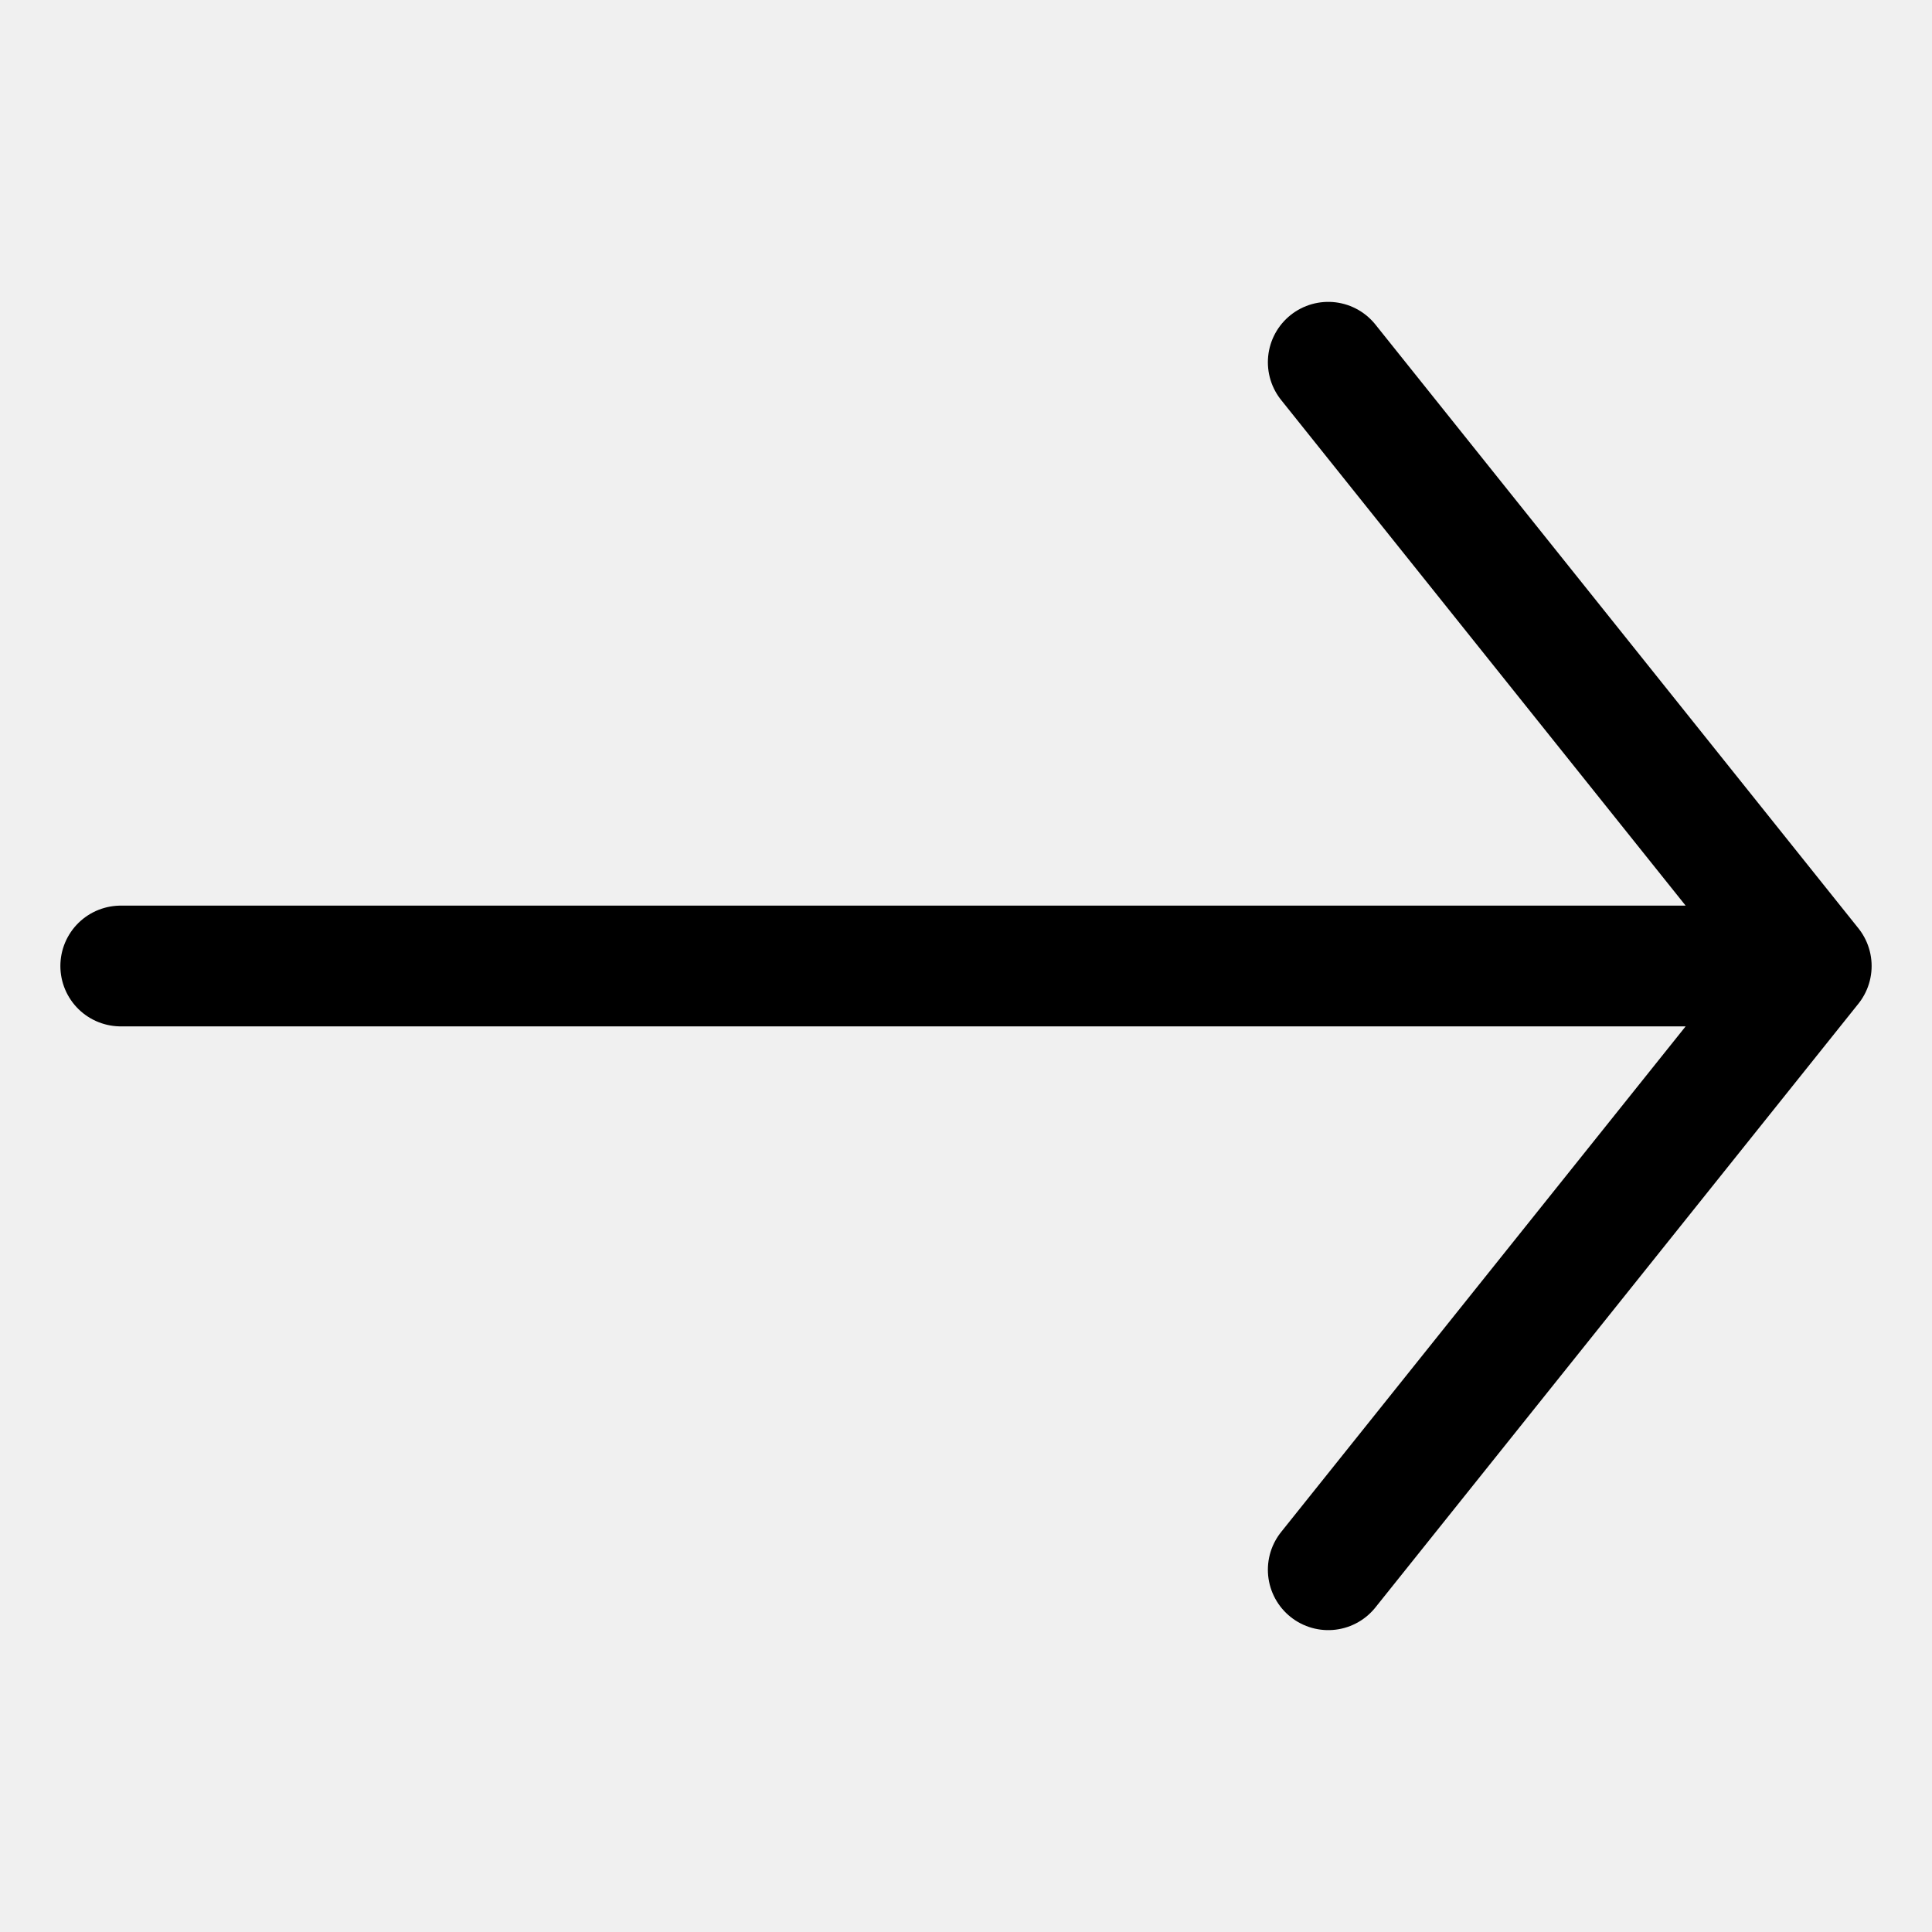
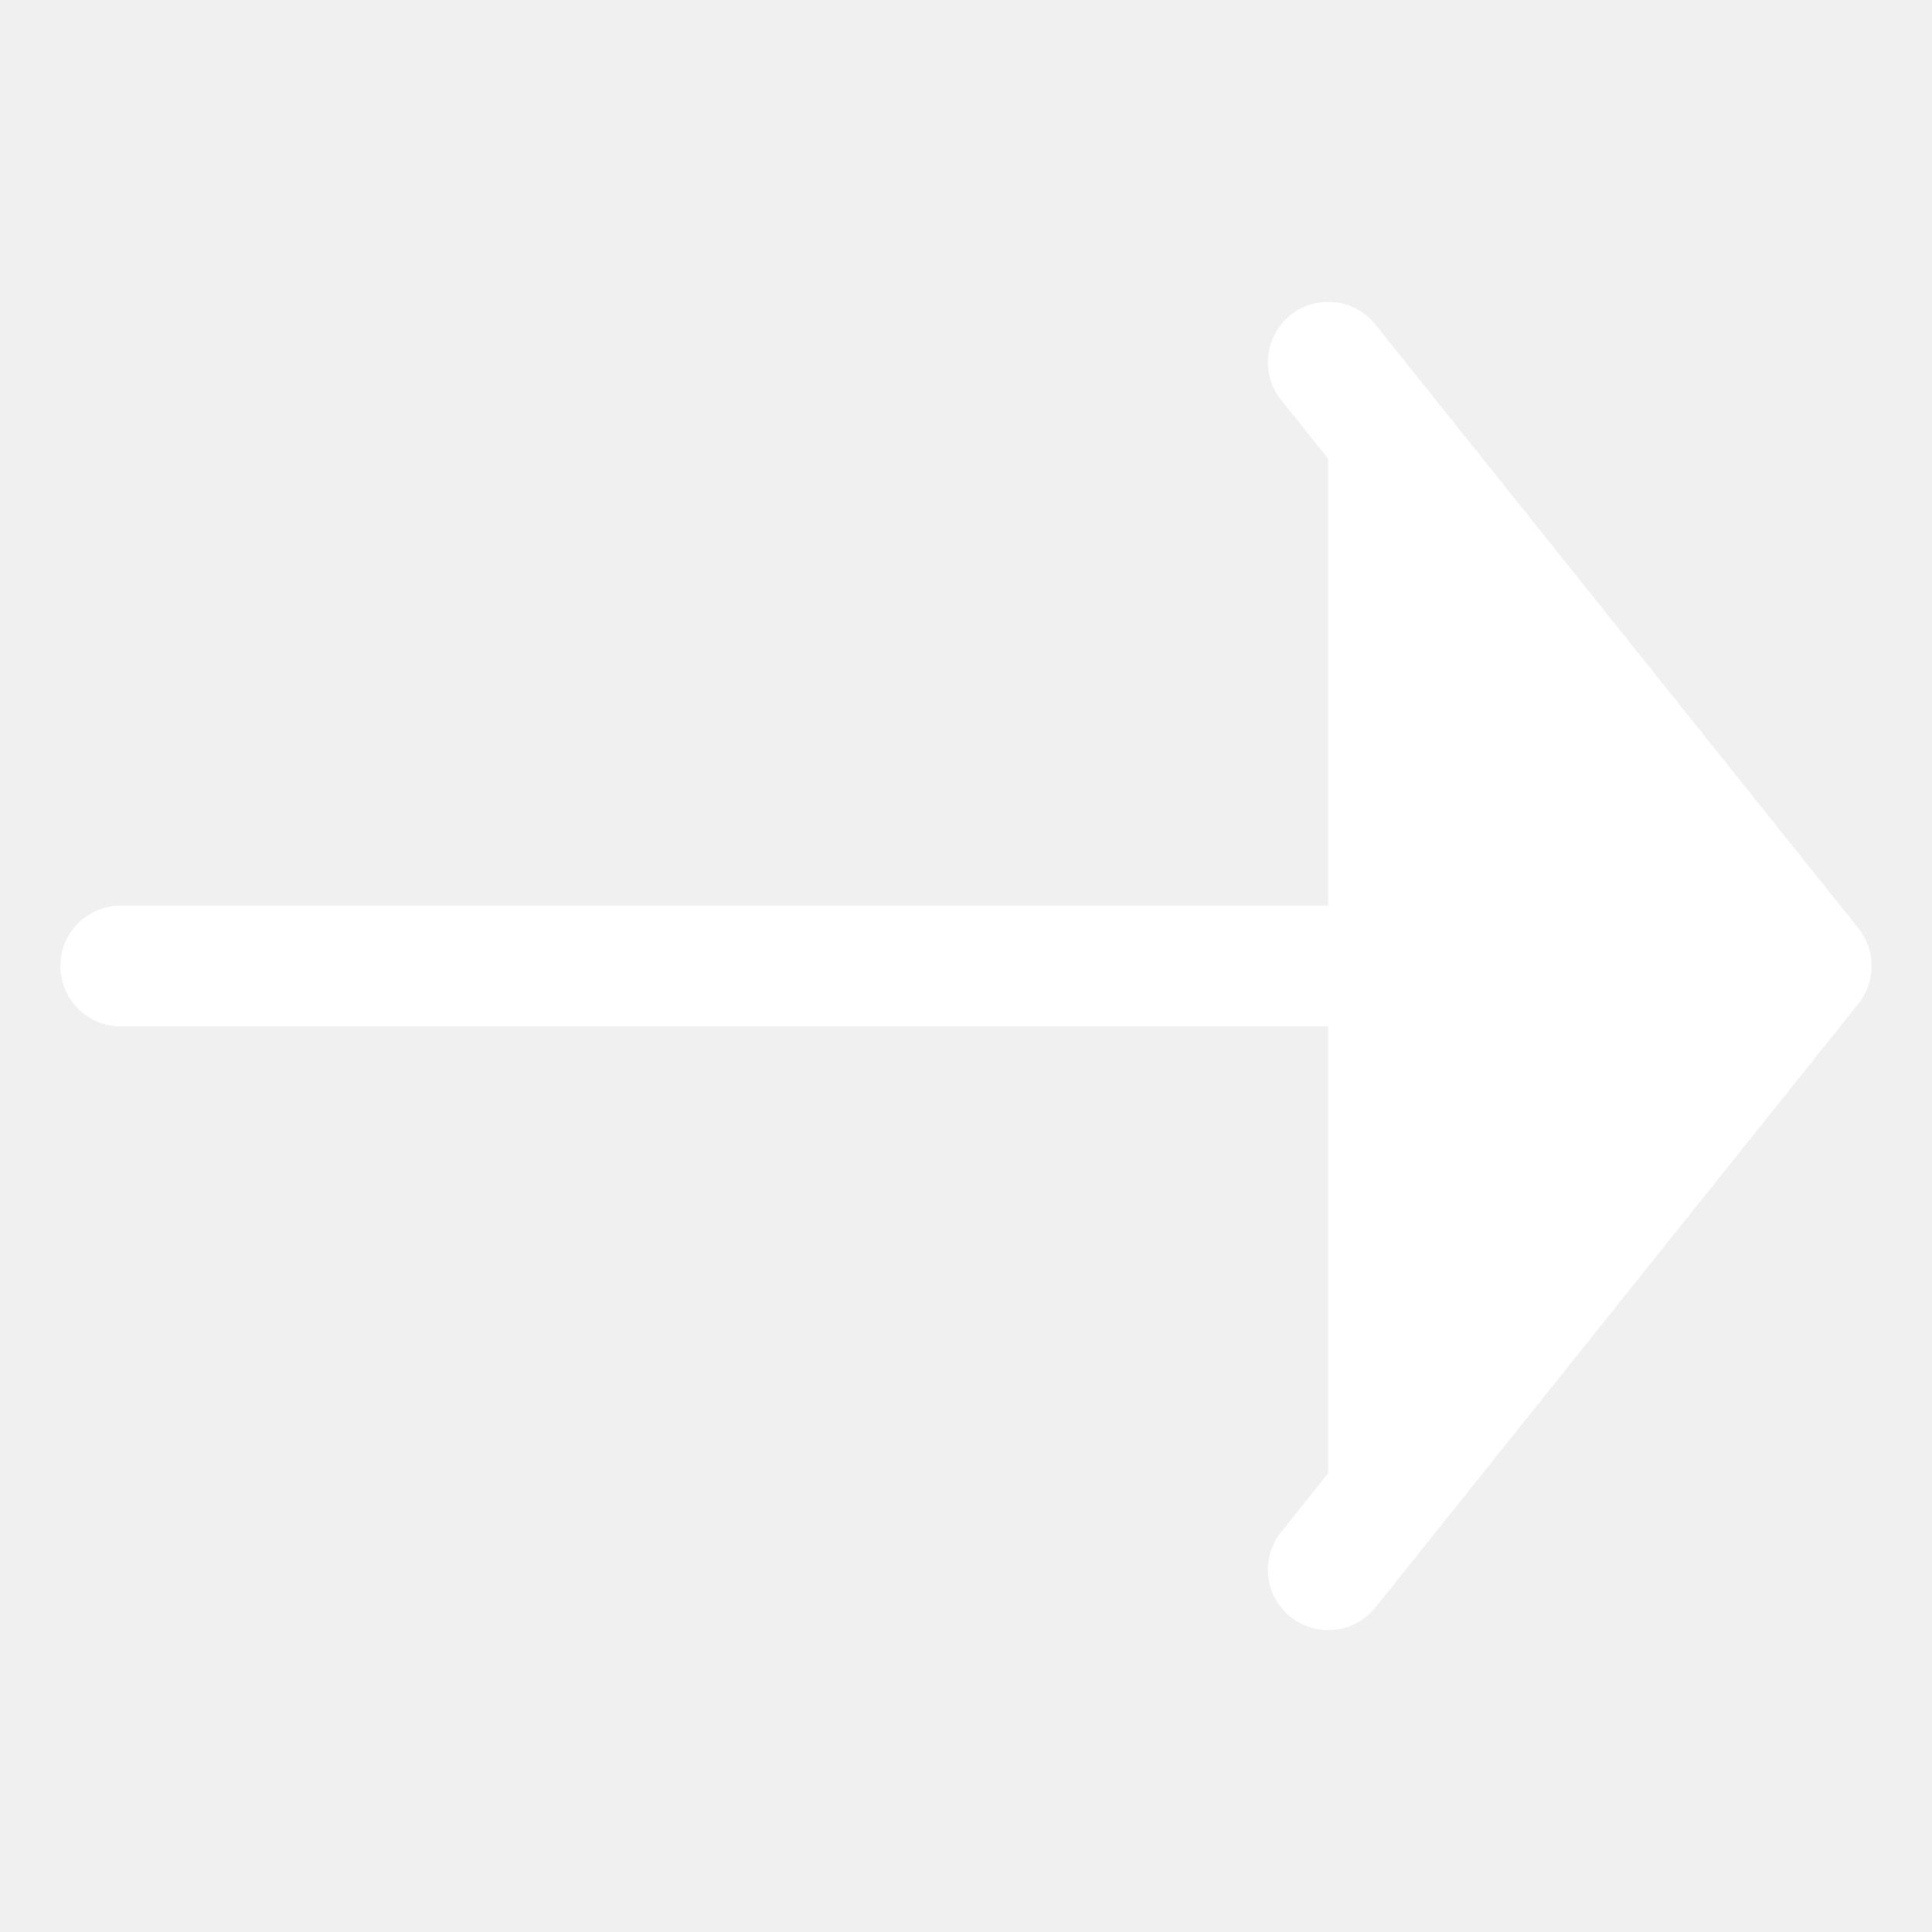
<svg xmlns="http://www.w3.org/2000/svg" width="1em" height="1em" viewBox="0 0 32 32">
  <rect width="32" height="32" fill="none" />
-   <path fill="none" stroke="currentColor" stroke-linecap="round" stroke-linejoin="round" stroke-width="2" d="m22 6l8 10l-8 10m8-10H2" />
+   <path fill="#fff" stroke="#fff" stroke-linecap="round" stroke-linejoin="round" stroke-width="2" d="m22 6l8 10l-8 10m8-10H2" />
</svg>
